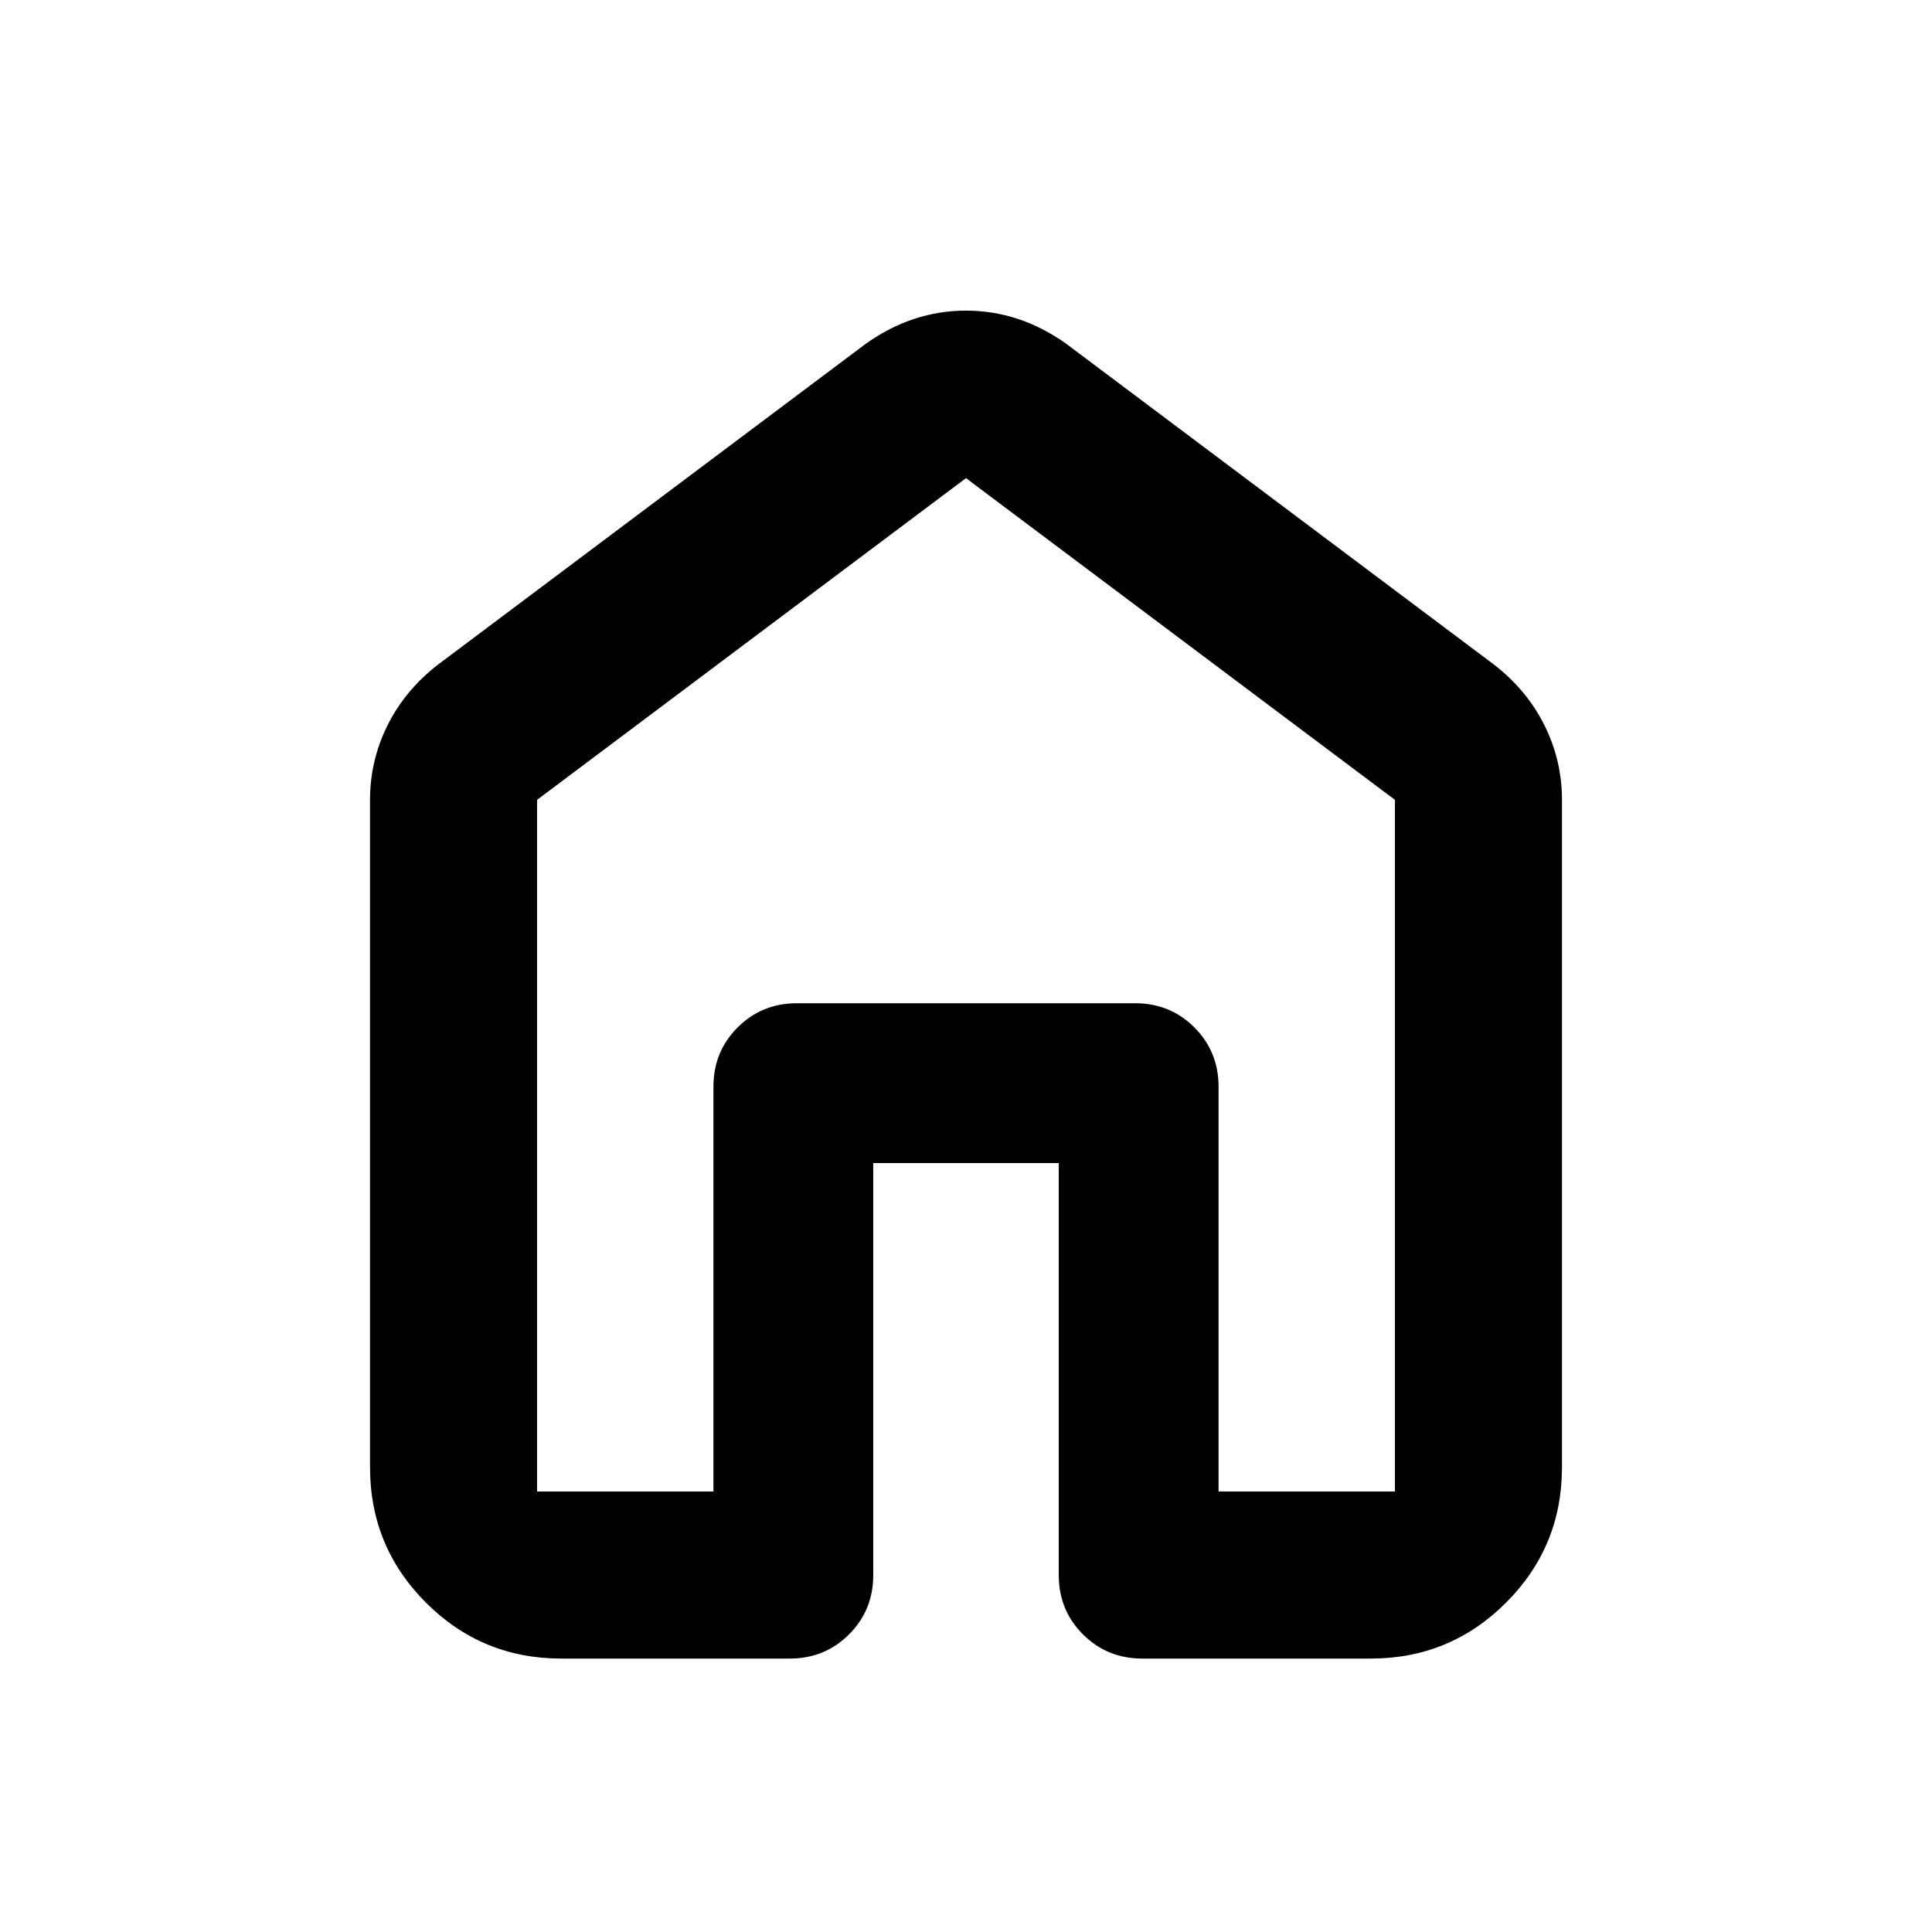
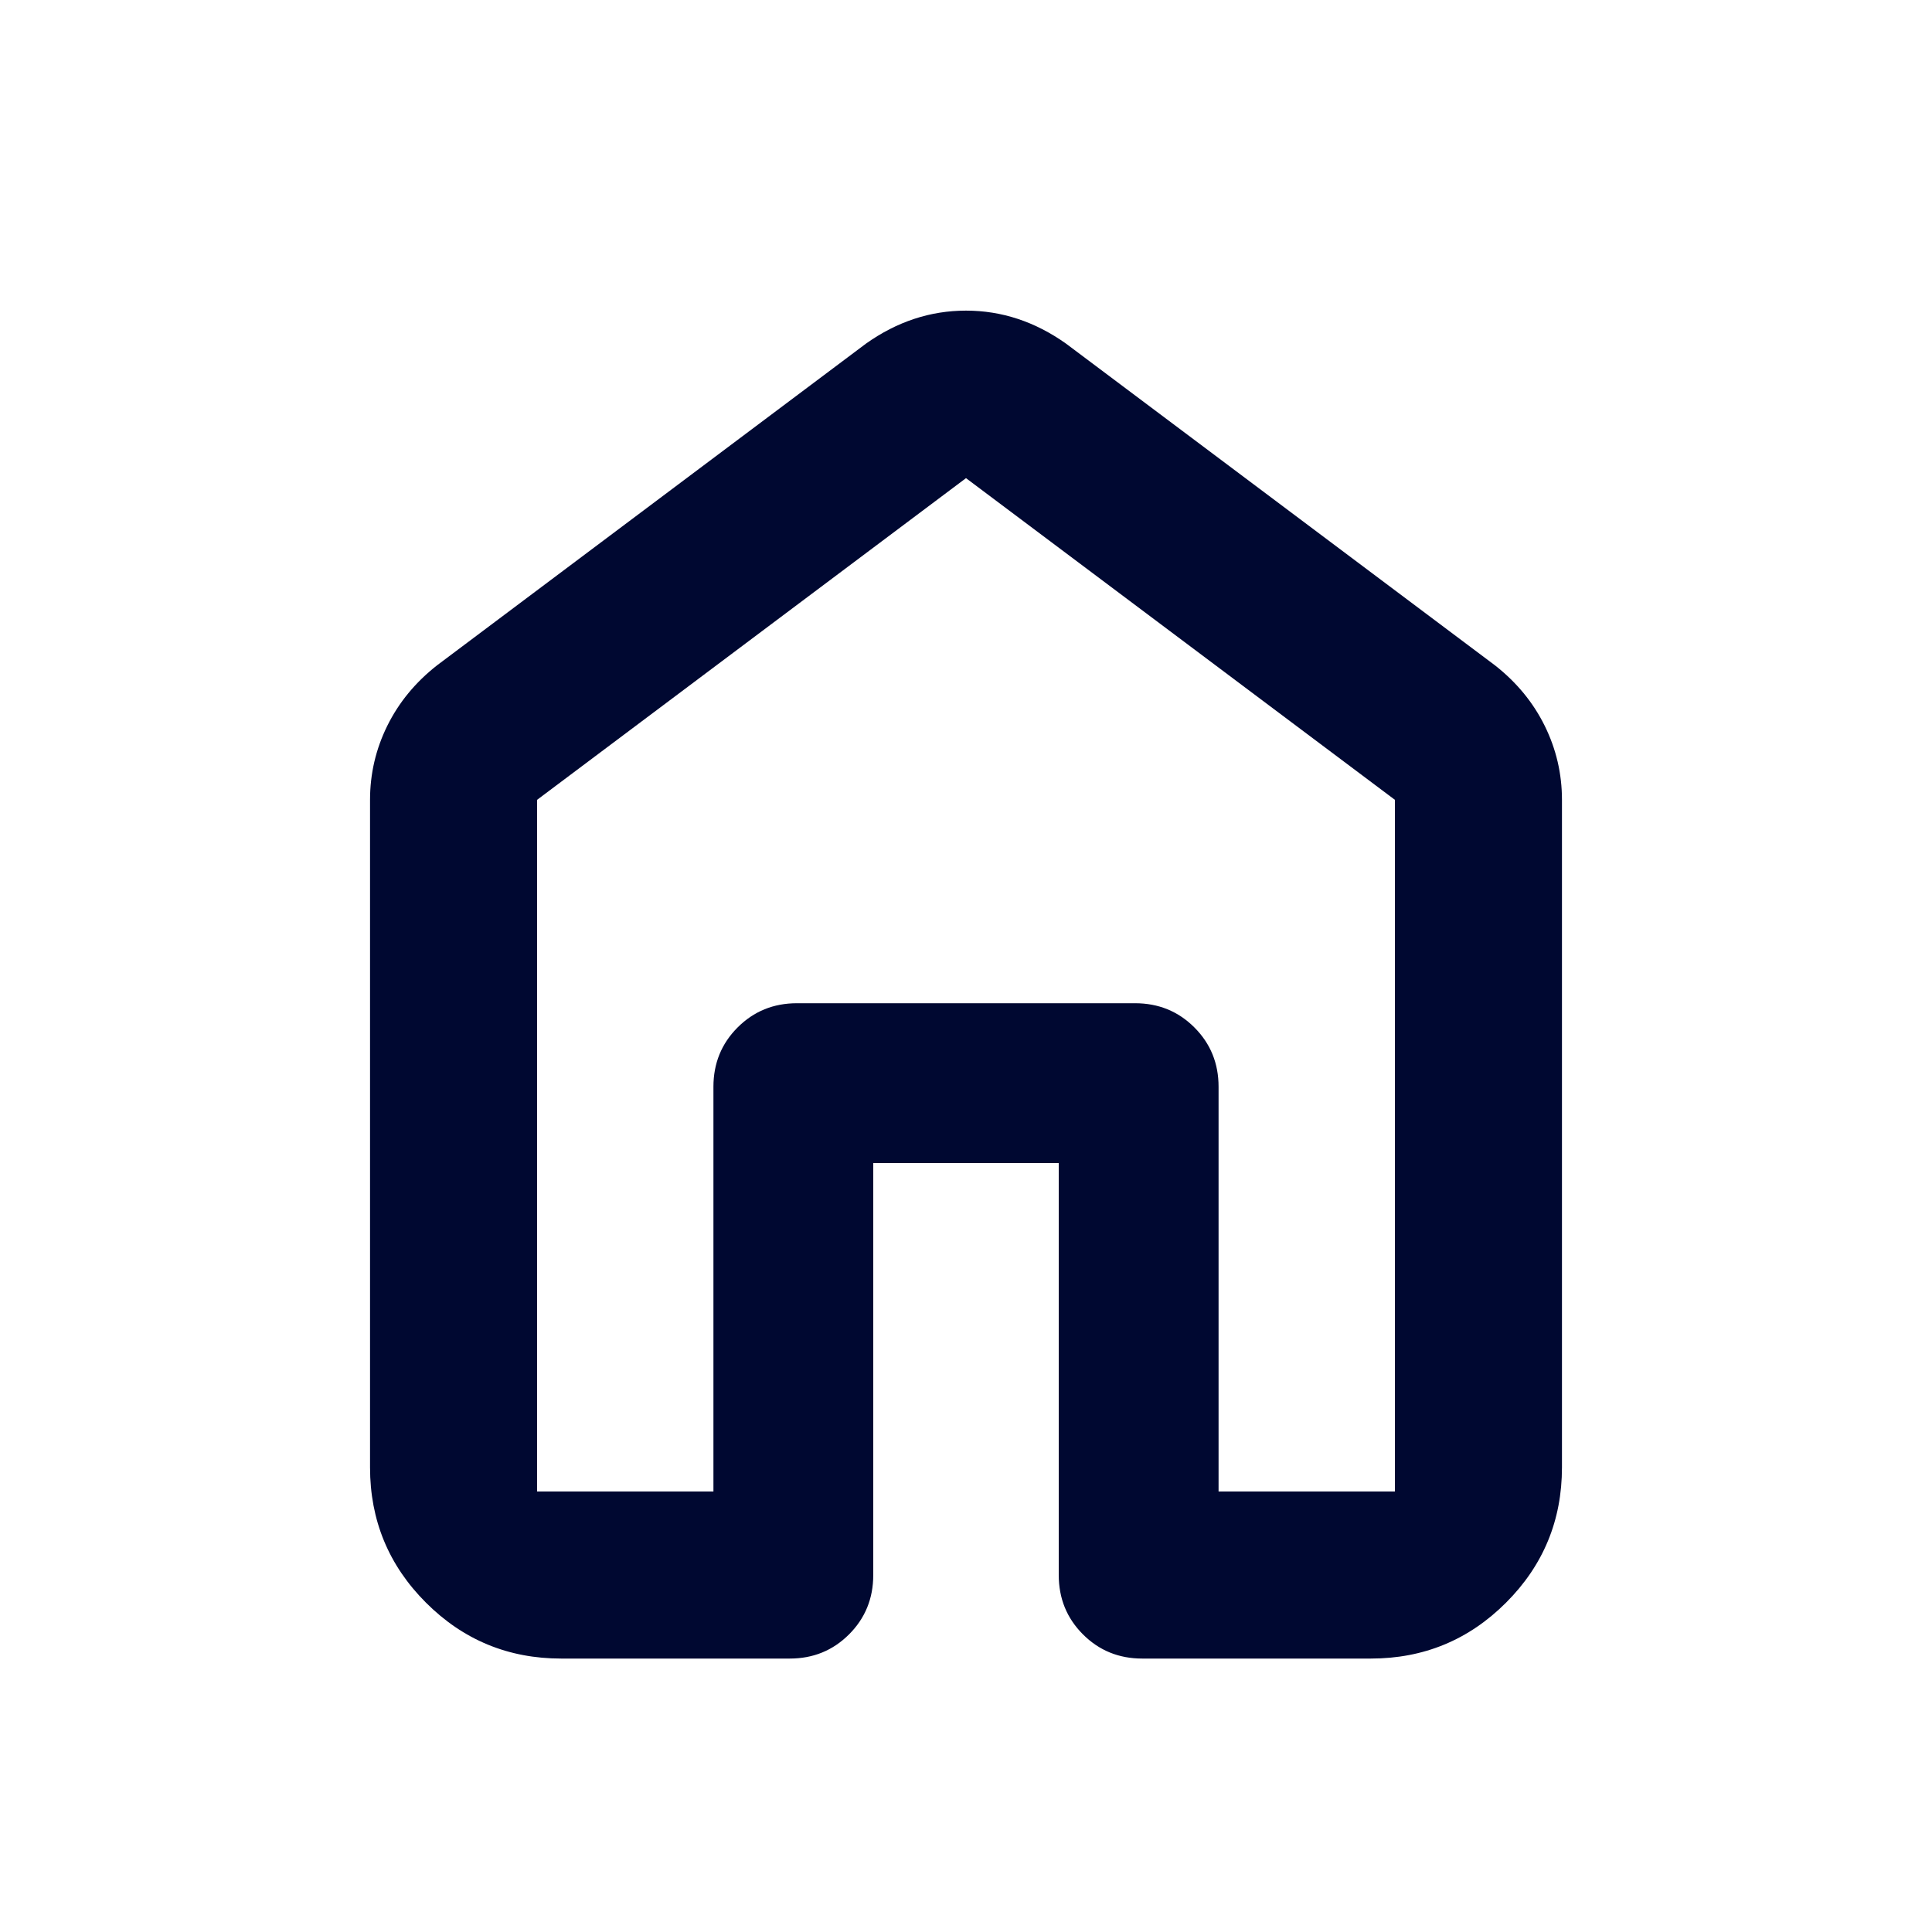
<svg xmlns="http://www.w3.org/2000/svg" height="20" viewBox="0 -960 960 960" width="20">
-   <path d="M266.87-218.87h87.63V-420q0-17.452 12.024-29.476Q378.548-461.5 396-461.5h168q17.452 0 29.476 12.024Q605.5-437.452 605.5-420v201.13h87.63v-343.695L480-722.413 266.87-562.565v343.695Zm-83.001-12v-331.695q0-19.421 8.576-36.798 8.577-17.376 24.729-30.05l213.13-159.848q23.109-16.391 49.696-16.391 26.587 0 49.696 16.391l213.13 159.848q16.152 12.674 24.729 30.05 8.576 17.377 8.576 36.798v331.695q0 39.433-27.784 67.217t-67.217 27.784H567.587q-17.452 0-29.476-12.024-12.024-12.024-12.024-29.477v-204.717h-92.174v204.717q0 17.453-12.024 29.477-12.024 12.024-29.476 12.024H278.87q-39.433 0-67.217-27.784t-27.784-67.217ZM480-470.761Z" />
+   <path d="M266.87-218.87h87.63V-420q0-17.452 12.024-29.476Q378.548-461.5 396-461.5h168q17.452 0 29.476 12.024Q605.5-437.452 605.5-420v201.13h87.63v-343.695L480-722.413 266.87-562.565v343.695Zm-83.001-12v-331.695q0-19.421 8.576-36.798 8.577-17.376 24.729-30.05l213.13-159.848q23.109-16.391 49.696-16.391 26.587 0 49.696 16.391l213.13 159.848q16.152 12.674 24.729 30.05 8.576 17.377 8.576 36.798v331.695q0 39.433-27.784 67.217t-67.217 27.784H567.587q-17.452 0-29.476-12.024-12.024-12.024-12.024-29.477v-204.717h-92.174v204.717q0 17.453-12.024 29.477-12.024 12.024-29.476 12.024H278.87q-39.433 0-67.217-27.784t-27.784-67.217ZM480-470.761Z" style="fill: rgb(0, 8, 49);" />
</svg>
